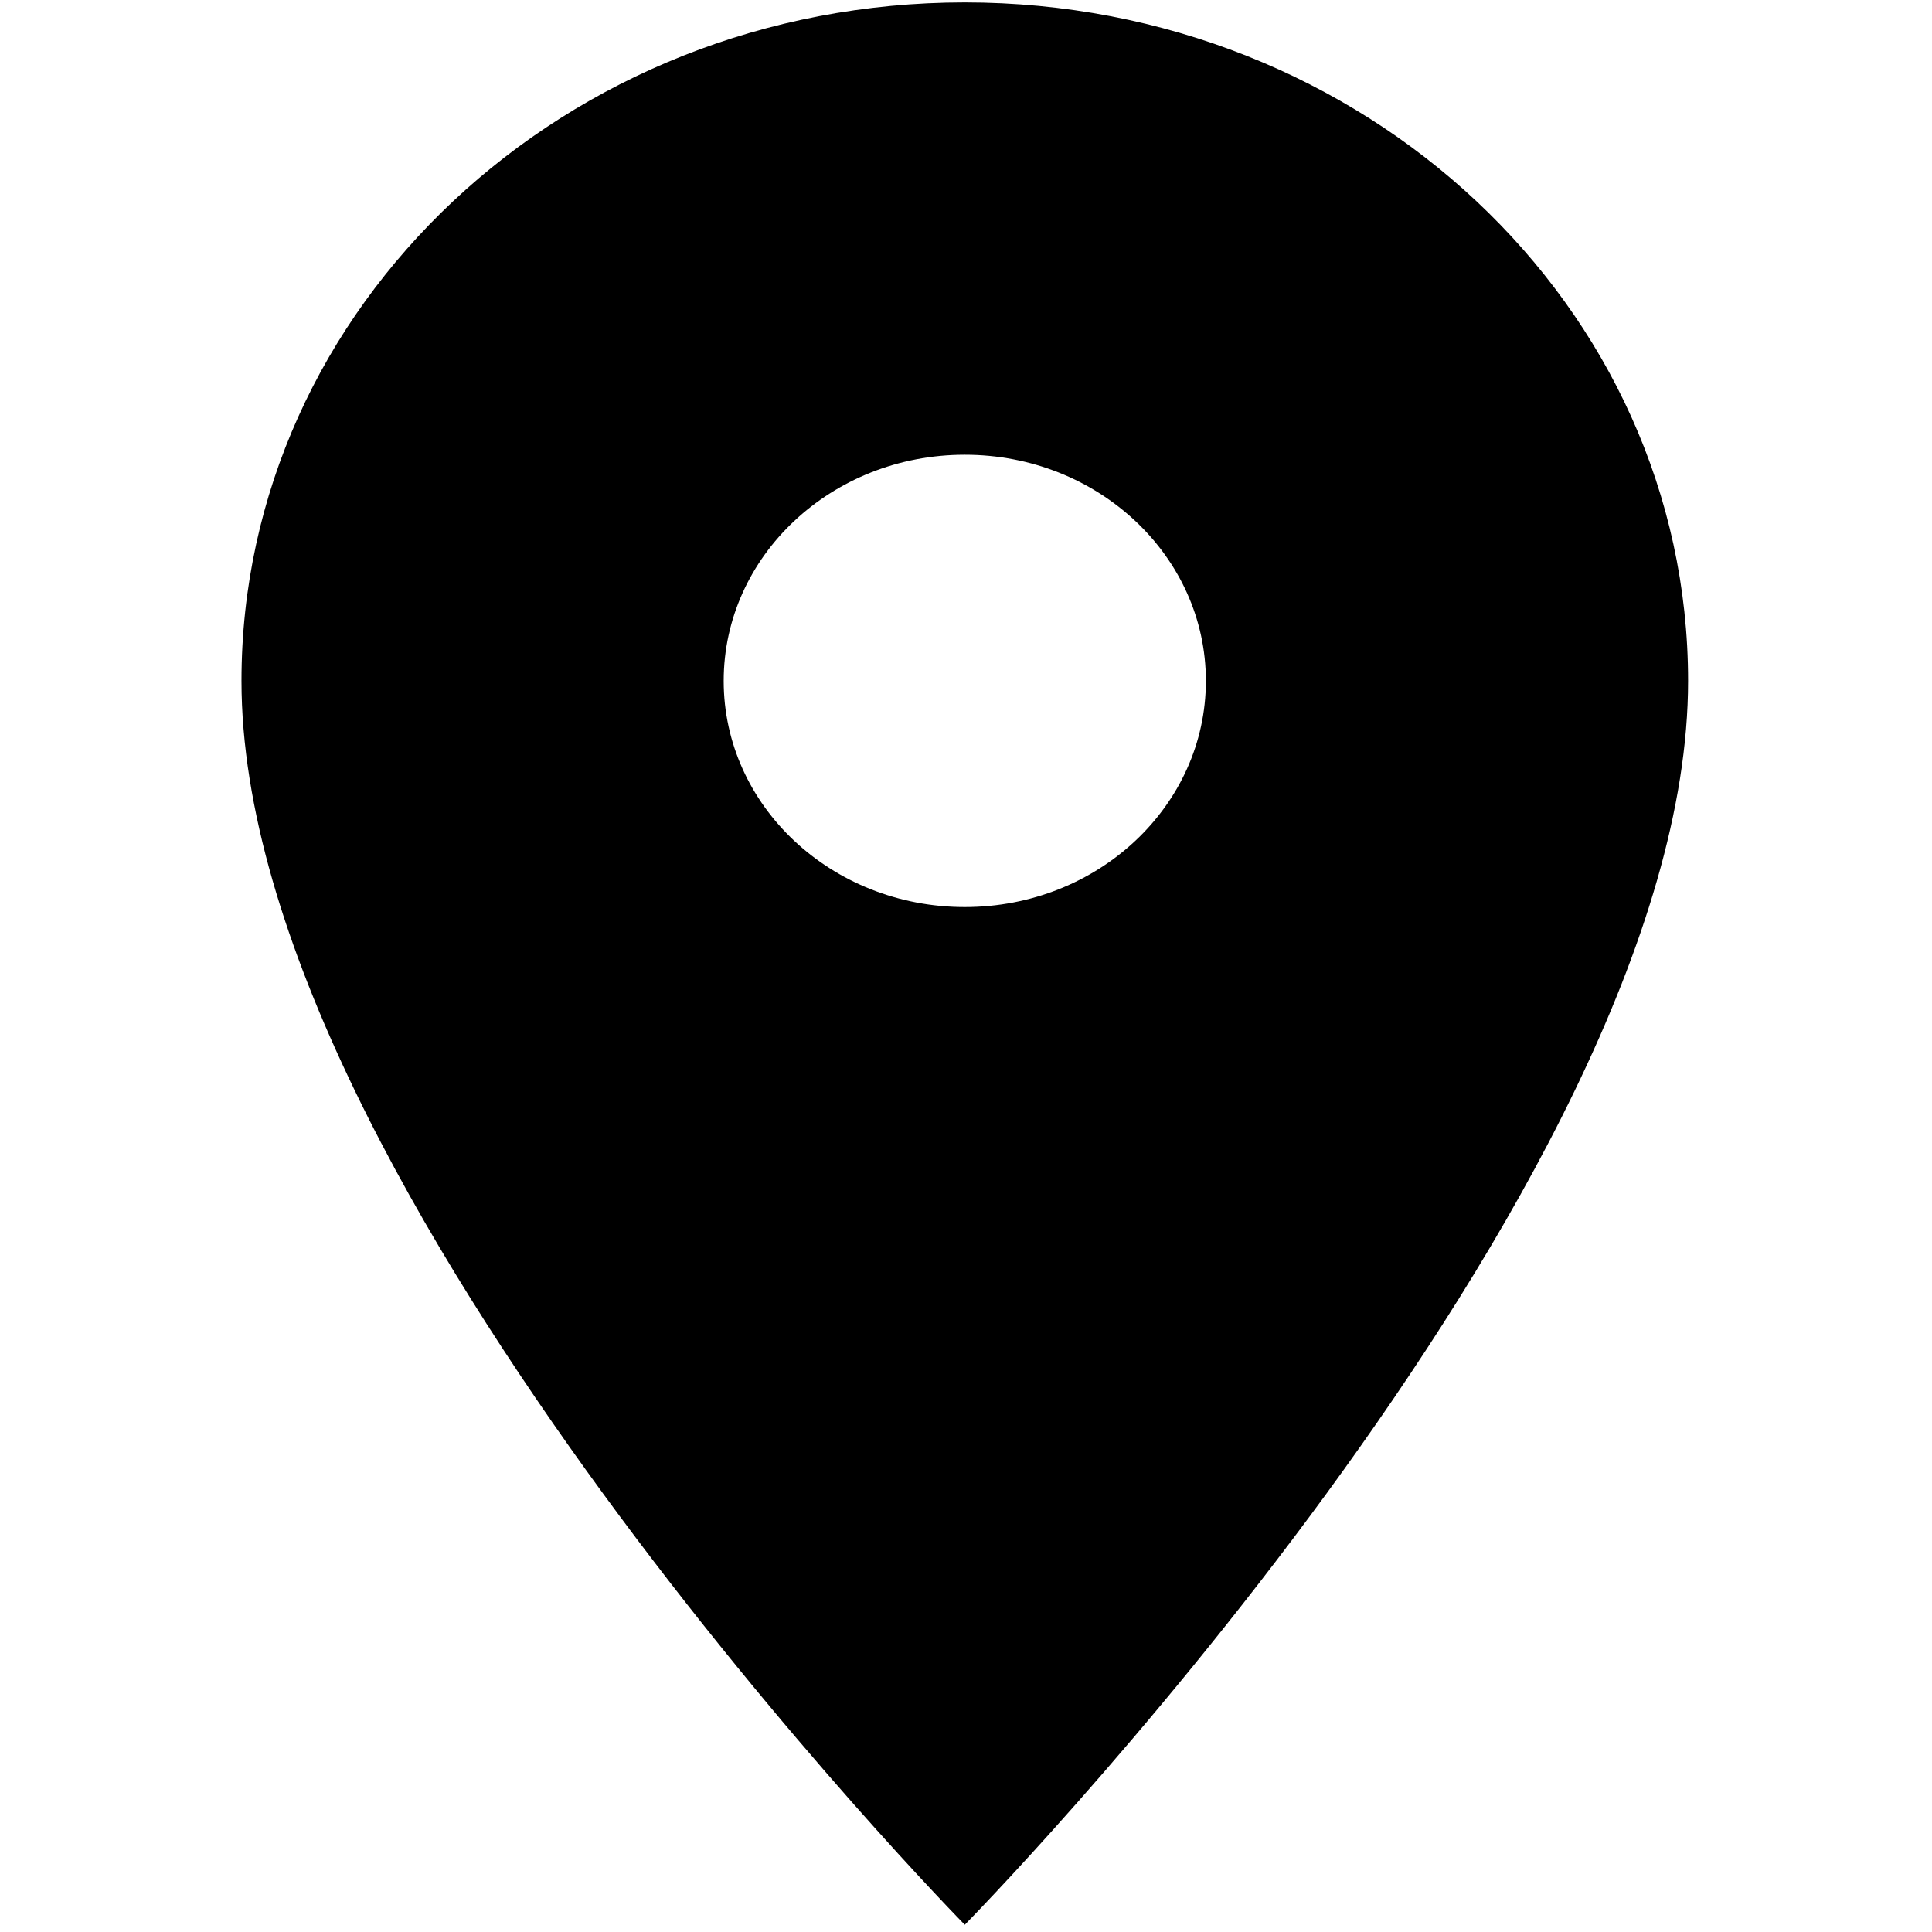
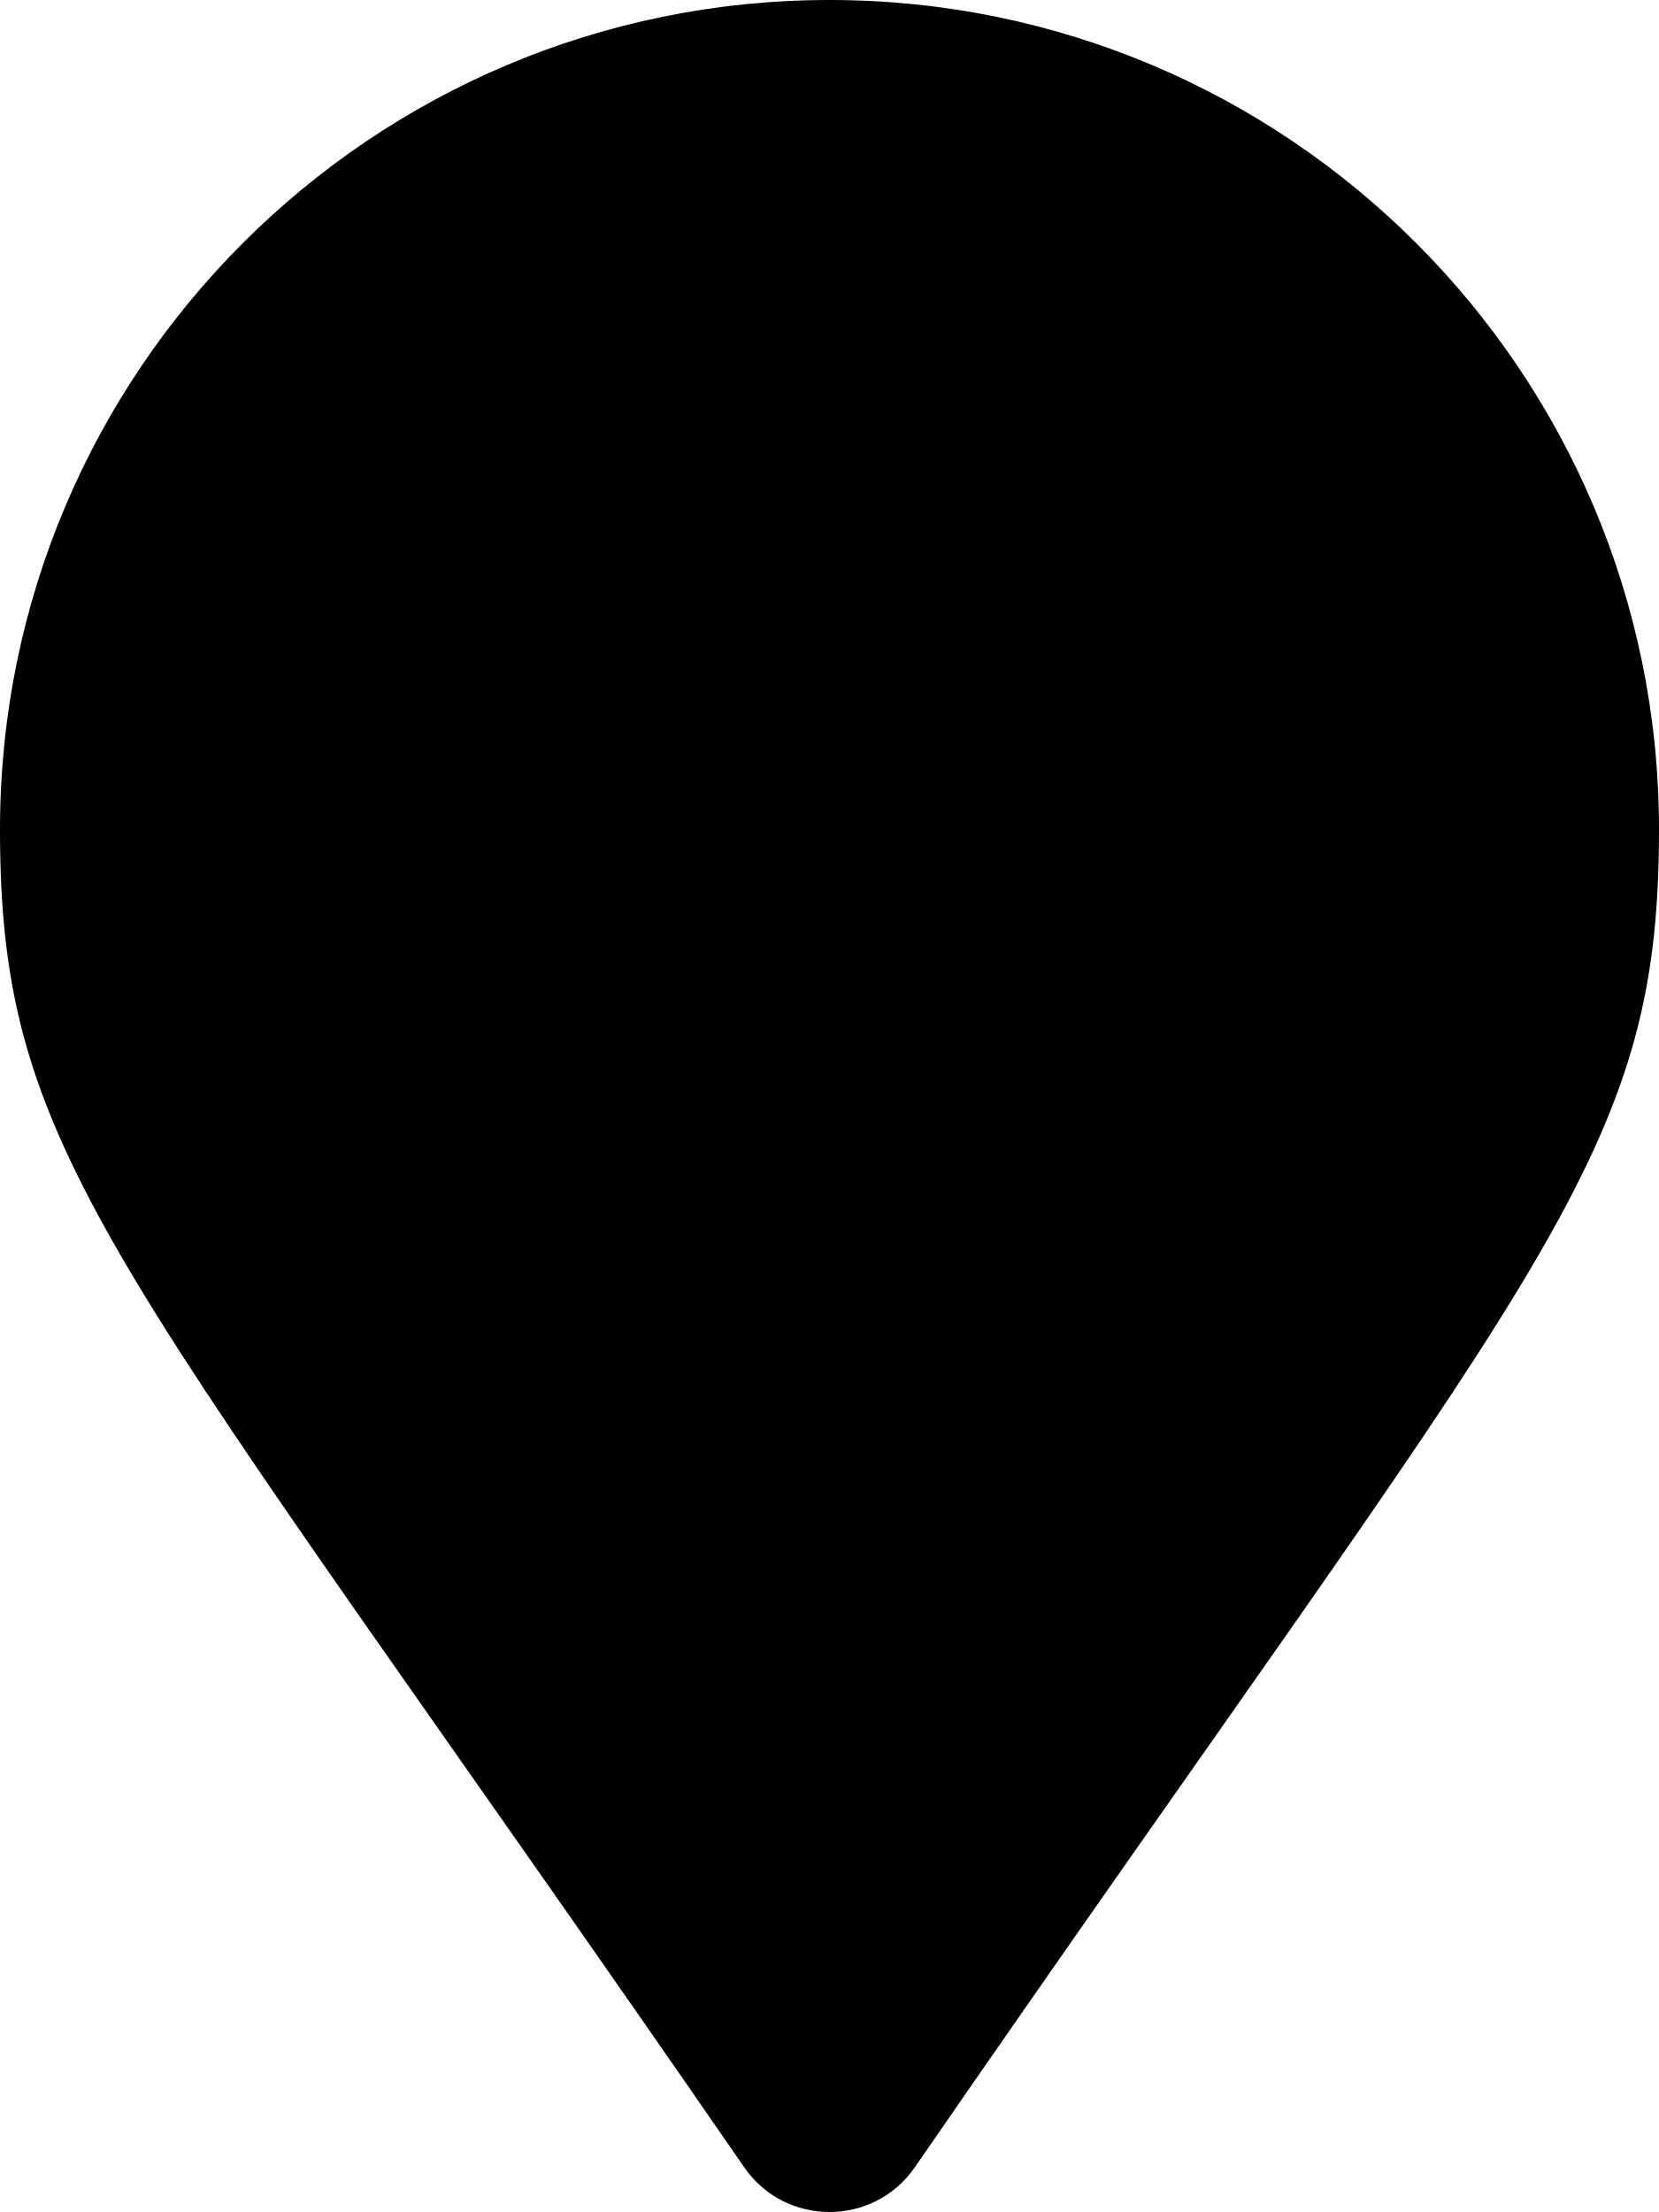
- <svg xmlns="http://www.w3.org/2000/svg" width="100" height="100">
-   <g>
-     <rect fill="none" id="canvas_background" height="102" width="102" y="-1" x="-1" />
-   </g>
-   <g>
-     <path id="svg_1" d="m87.375,35.243c0,-19.403 -16.753,-35.118 -37.438,-35.118s-37.438,15.715 -37.438,35.118c0,26.338 37.438,64.383 37.438,64.383s37.438,-38.044 37.438,-64.383zm-49.917,0c0,-6.468 5.584,-11.706 12.479,-11.706s12.479,5.238 12.479,11.706s-5.584,11.706 -12.479,11.706s-12.479,-5.238 -12.479,-11.706z" />
-   </g>
+ <svg xmlns="http://www.w3.org/2000/svg" viewBox="0 0 384 512">
+   <path d="M172.268 501.67C26.97 291.031 0 269.413 0 192 0 85.961 85.961 0 192 0s192 85.961 192 192c0 77.413-26.97 99.031-172.268 309.67-9.535 13.774-29.93 13.773-39.464 0z" />
</svg>
